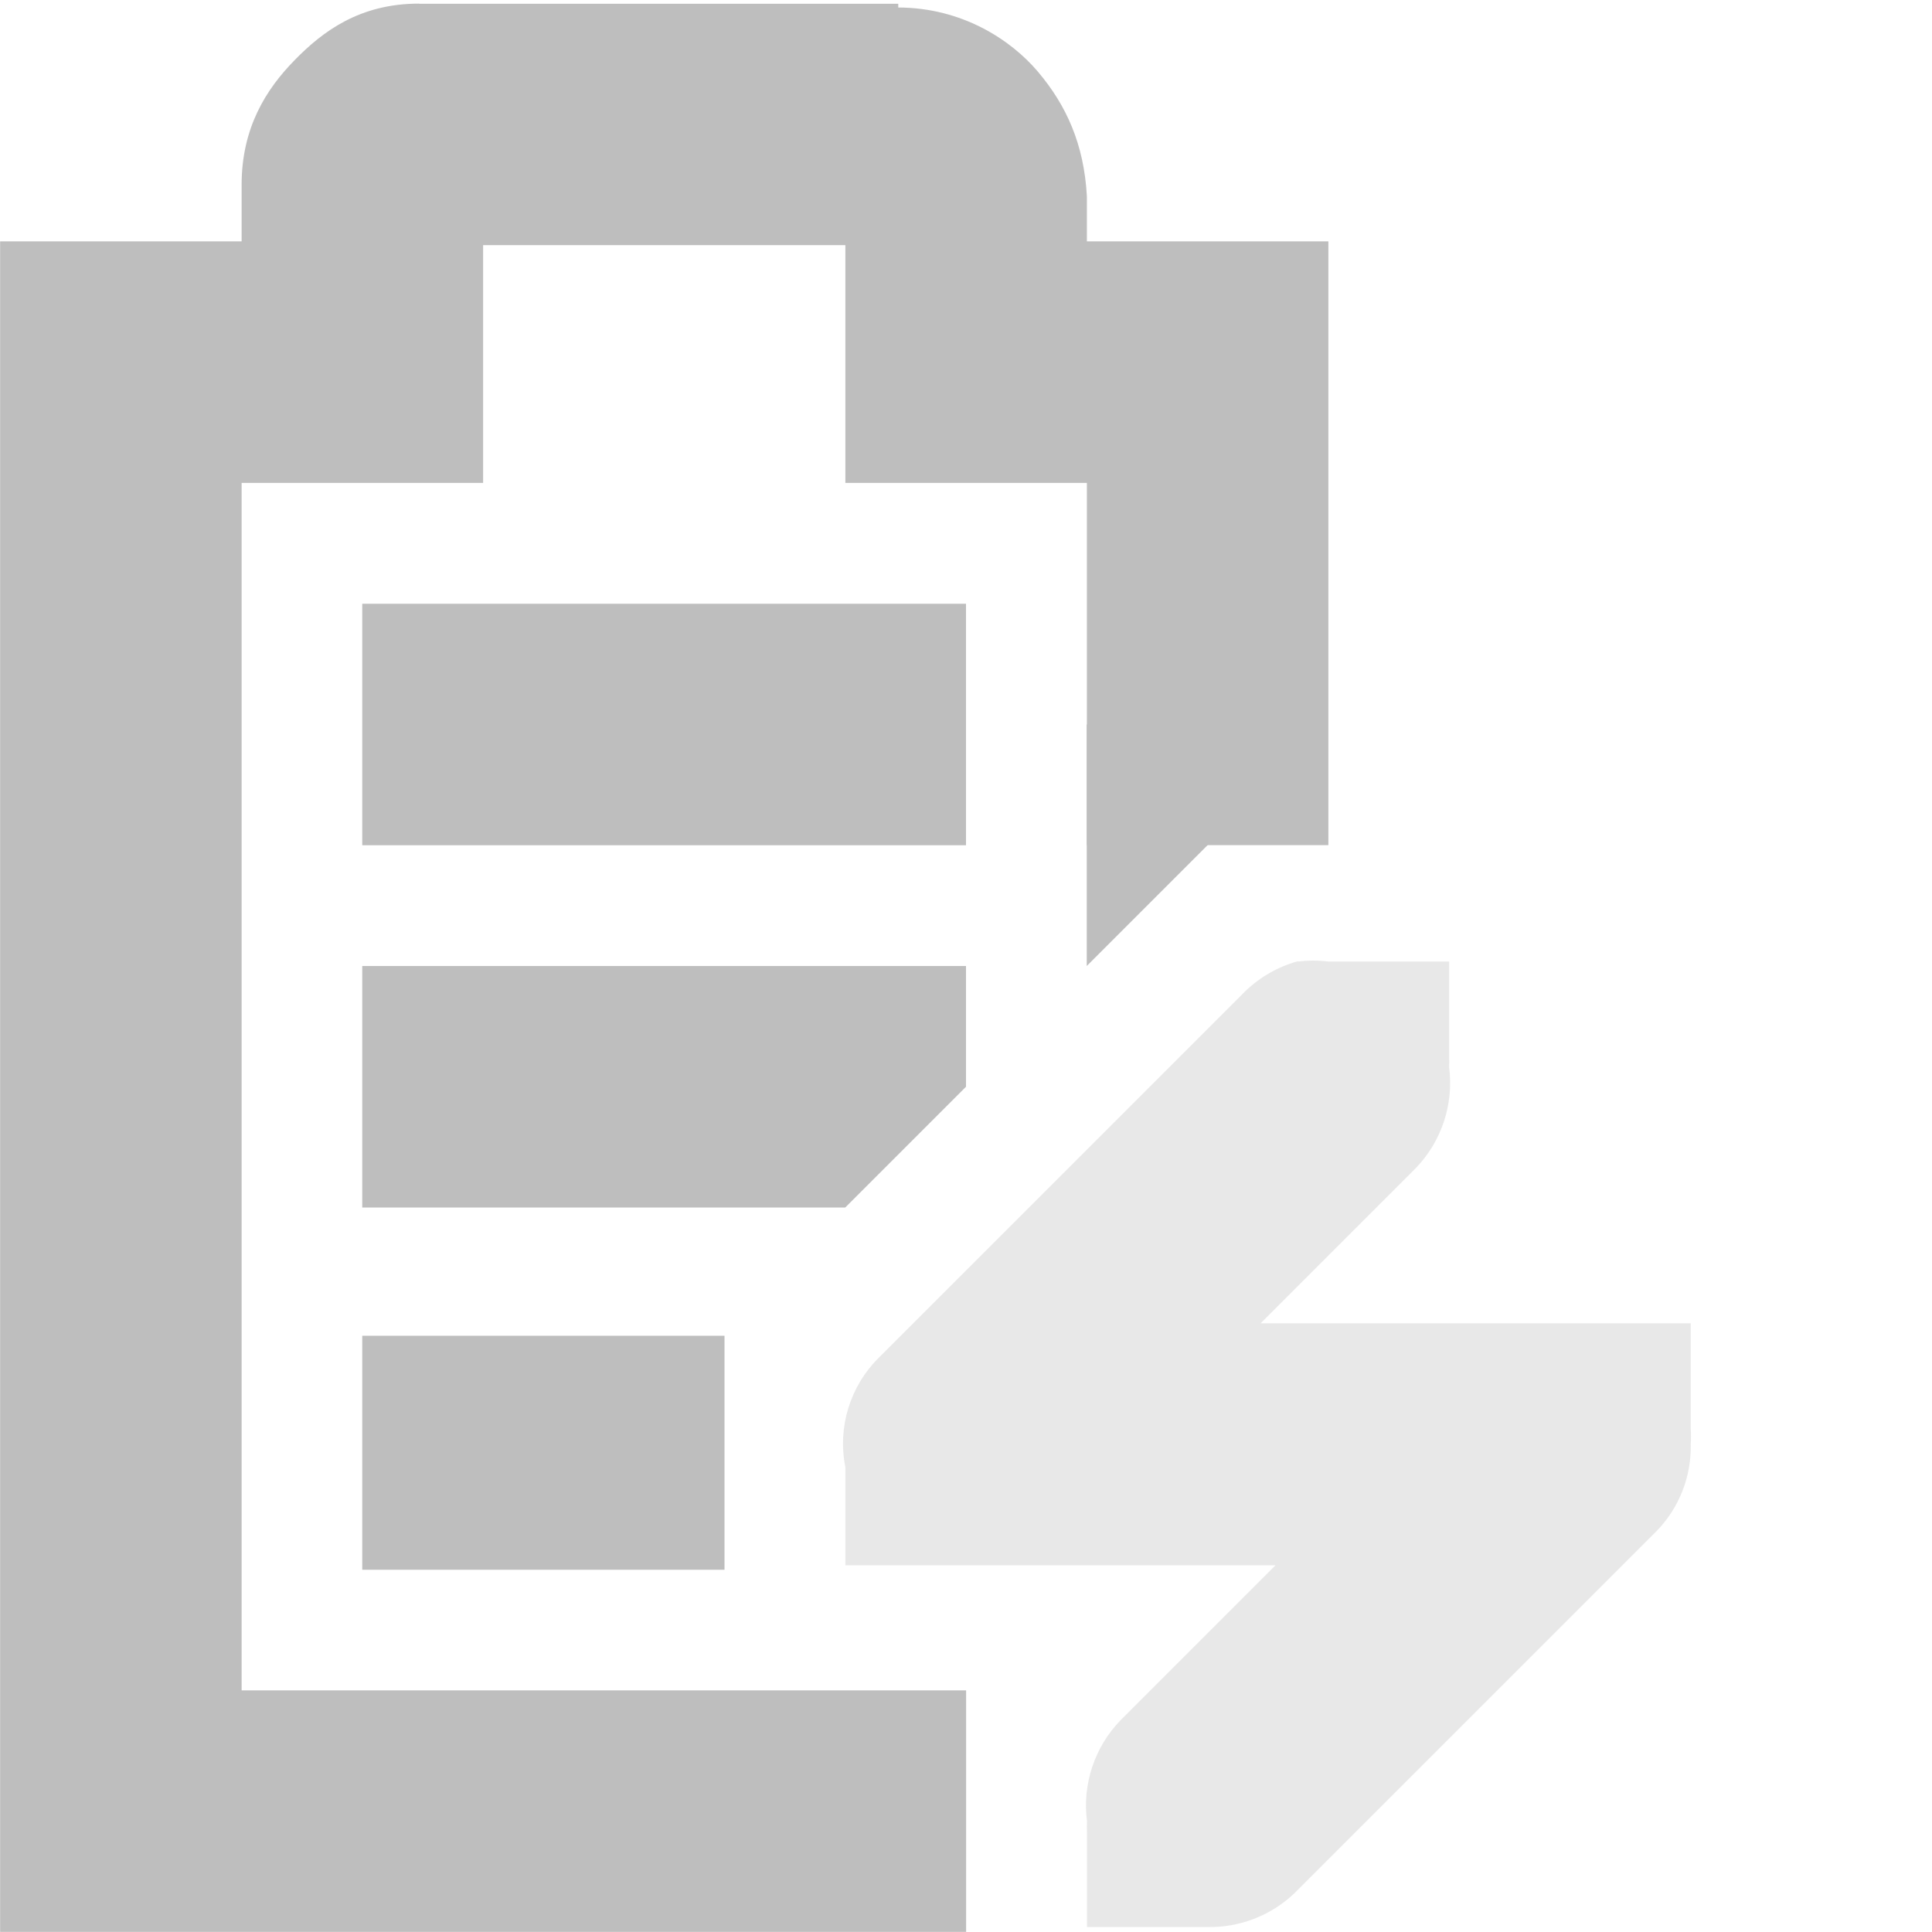
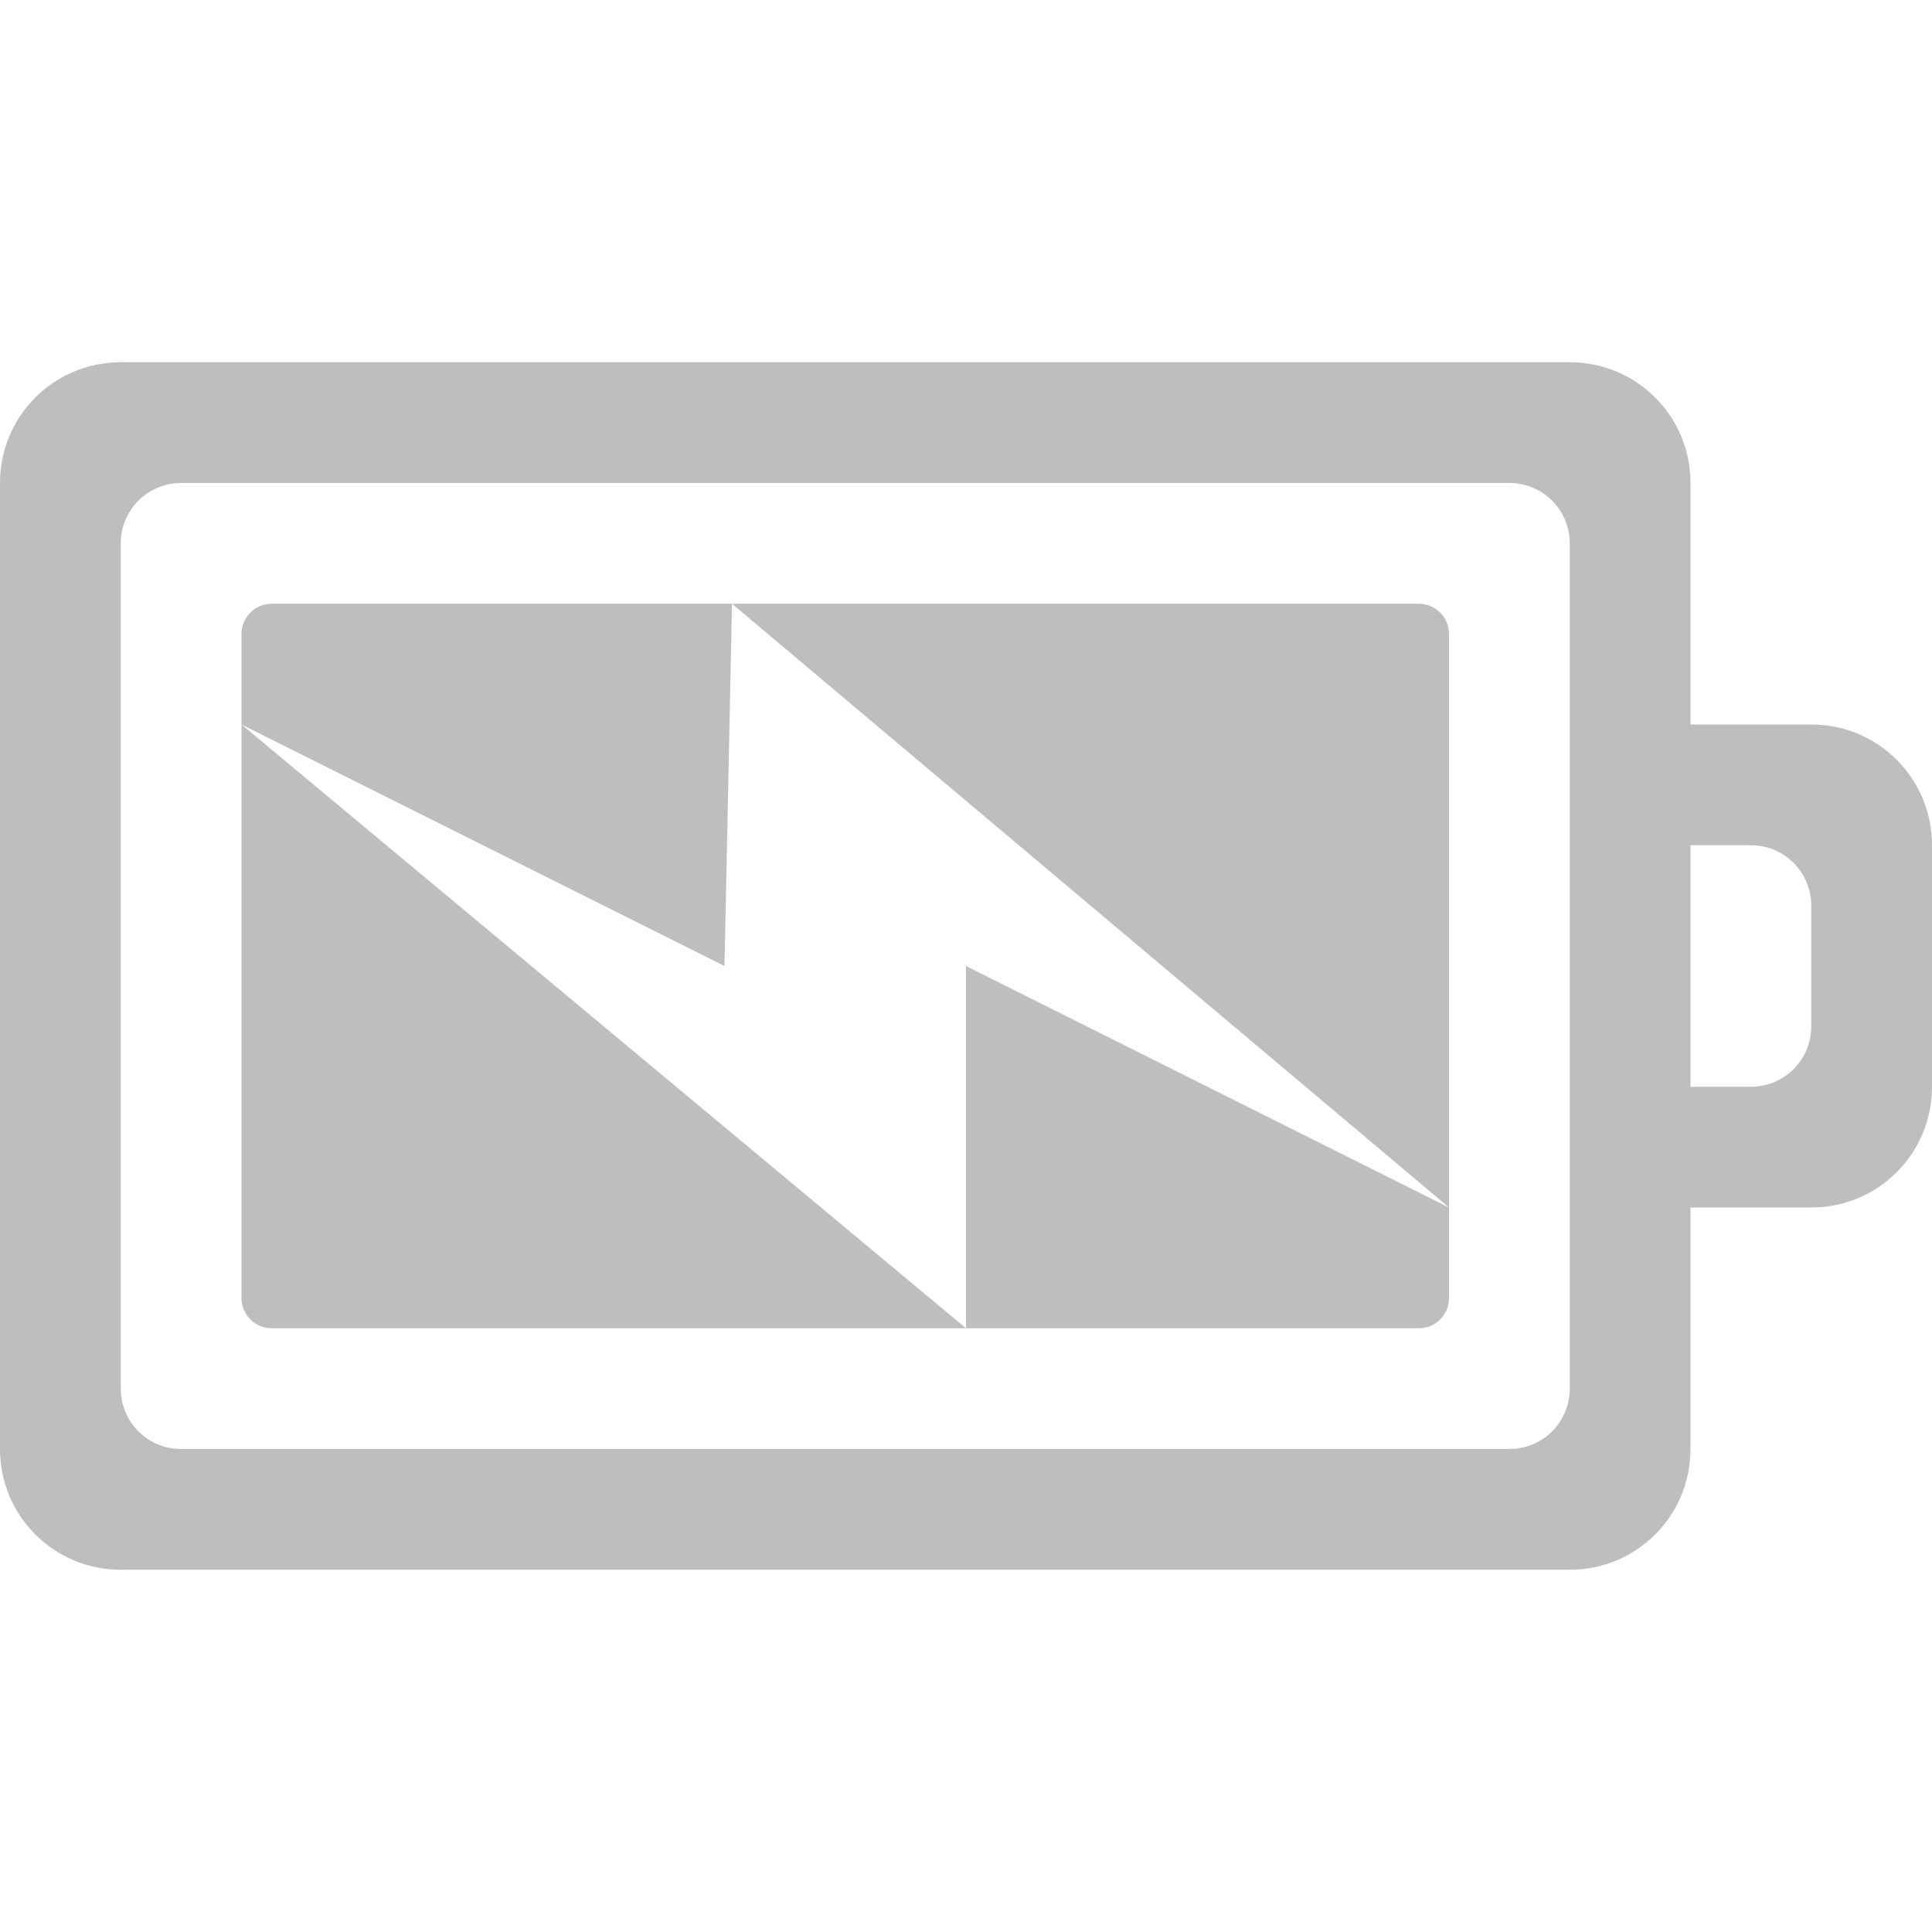
- <svg xmlns="http://www.w3.org/2000/svg" id="svg7384" height="16" width="16" version="1.1">
-   <defs id="defs12" />
-   <g id="layer9" transform="translate(-181 -217)">
-     <path id="path10743" style="block-progression:tb;text-indent:0;color:#bebebe;text-transform:none;fill:#bebebe" d="m184.47 217.03c-0.49 0-0.796 0.228-1.031 0.469-0.235 0.24-0.438 0.559-0.438 1.031v0.469h-1-1v1 12 1h1 7v-2h-6v-10h1 1v-1-0.969h3v0.969 1h1 1v3h2v-4-1h-1-1v-0.344-0.031c-0.024-0.431-0.17-0.752-0.406-1.031-0.224-0.264-0.627-0.529-1.156-0.531v-0.031h-0.062-3.906z" />
-     <path id="path10747" style="opacity:.35;block-progression:tb;text-indent:0;color:#bebebe;text-transform:none;fill:#bebebe" d="m191.75 224.96a1.016 1.016 0 0 0 -0.469 0.281l-3 3a1 1 0 0 0 -0.28 0.91v0.812h0.812 0.188 2.562l-1.281 1.281a1.016 1.016 0 0 0 -0.28 0.84 1.016 1.016 0 0 0 0 0.094v0.781h0.844 0.156a1.016 1.016 0 0 0 0.719 -0.281l3-3a1 1 0 0 0 0.281 -0.719 1 1 0 0 0 0 -0.125v-0.875h-0.844-0.156-2.562l1.281-1.281a1.016 1.016 0 0 0 0.28 -0.84 1.016 1.016 0 0 0 0 -0.094v-0.781h-0.844-0.094a1.016 1.016 0 0 0 -0.062 0 1.016 1.016 0 0 0 -0.25 0z" />
-     <path id="path10761" style="color:#bebebe;fill:#bebebe" d="m190 225 2-2h-2v2z" />
-     <path id="rect6060-4" style="fill:#bebebe" d="m184 222v2h5v-2h-5zm0 3v2h4l1-1v-1h-5zm0 3.062v1.938h3v-1.938h-3z" />
-   </g>
+ <svg xmlns="http://www.w3.org/2000/svg" version="1.1" width="16" height="16" id="svg3004">
+   <defs id="defs3006" />
+   <path d="M 1,3 C 0.446,3 0,3.446 0,4 l 0,8 c 0,0.554 0.446,1 1,1 l 12,0 c 0.554,0 1,-0.446 1,-1 l 0,-2 1,0 c 0.554,0 1,-0.446 1,-1 L 16,7 C 16,6.446 15.554,6 15,6 L 14,6 14,4 C 14,3.446 13.554,3 13,3 L 1,3 z m 0.5,1 11,0 C 12.777,4 13,4.223 13,4.5 l 0,7 c 0,0.277 -0.223,0.5 -0.5,0.5 l -11,0 C 1.223,12 1,11.777 1,11.5 l 0,-7 C 1,4.223 1.223,4 1.5,4 z M 2.25,5 C 2.111,5 2,5.112 2,5.25 L 2,6 6,8 6.062,5 2.25,5 z M 6.062,5 12,10 12,5.25 C 12,5.112 11.889,5 11.75,5 L 6.062,5 z M 12,10 8,8 l 0,3 3.75,0 C 11.889,11 12,10.889 12,10.75 L 12,10 z M 8,11 2,6 2,10.75 C 2,10.889 2.111,11 2.25,11 L 8,11 z m 6,-4 0.5,0 C 14.777,7 15,7.223 15,7.5 l 0,1 C 15,8.777 14.777,9 14.5,9 L 14,9 14,7 z" id="rect3206" style="color:#bebebe;fill:#bebebe;fill-opacity:1;fill-rule:nonzero;stroke:none;stroke-width:1;marker:none;visibility:visible;display:inline;overflow:visible;enable-background:accumulate" />
</svg>
